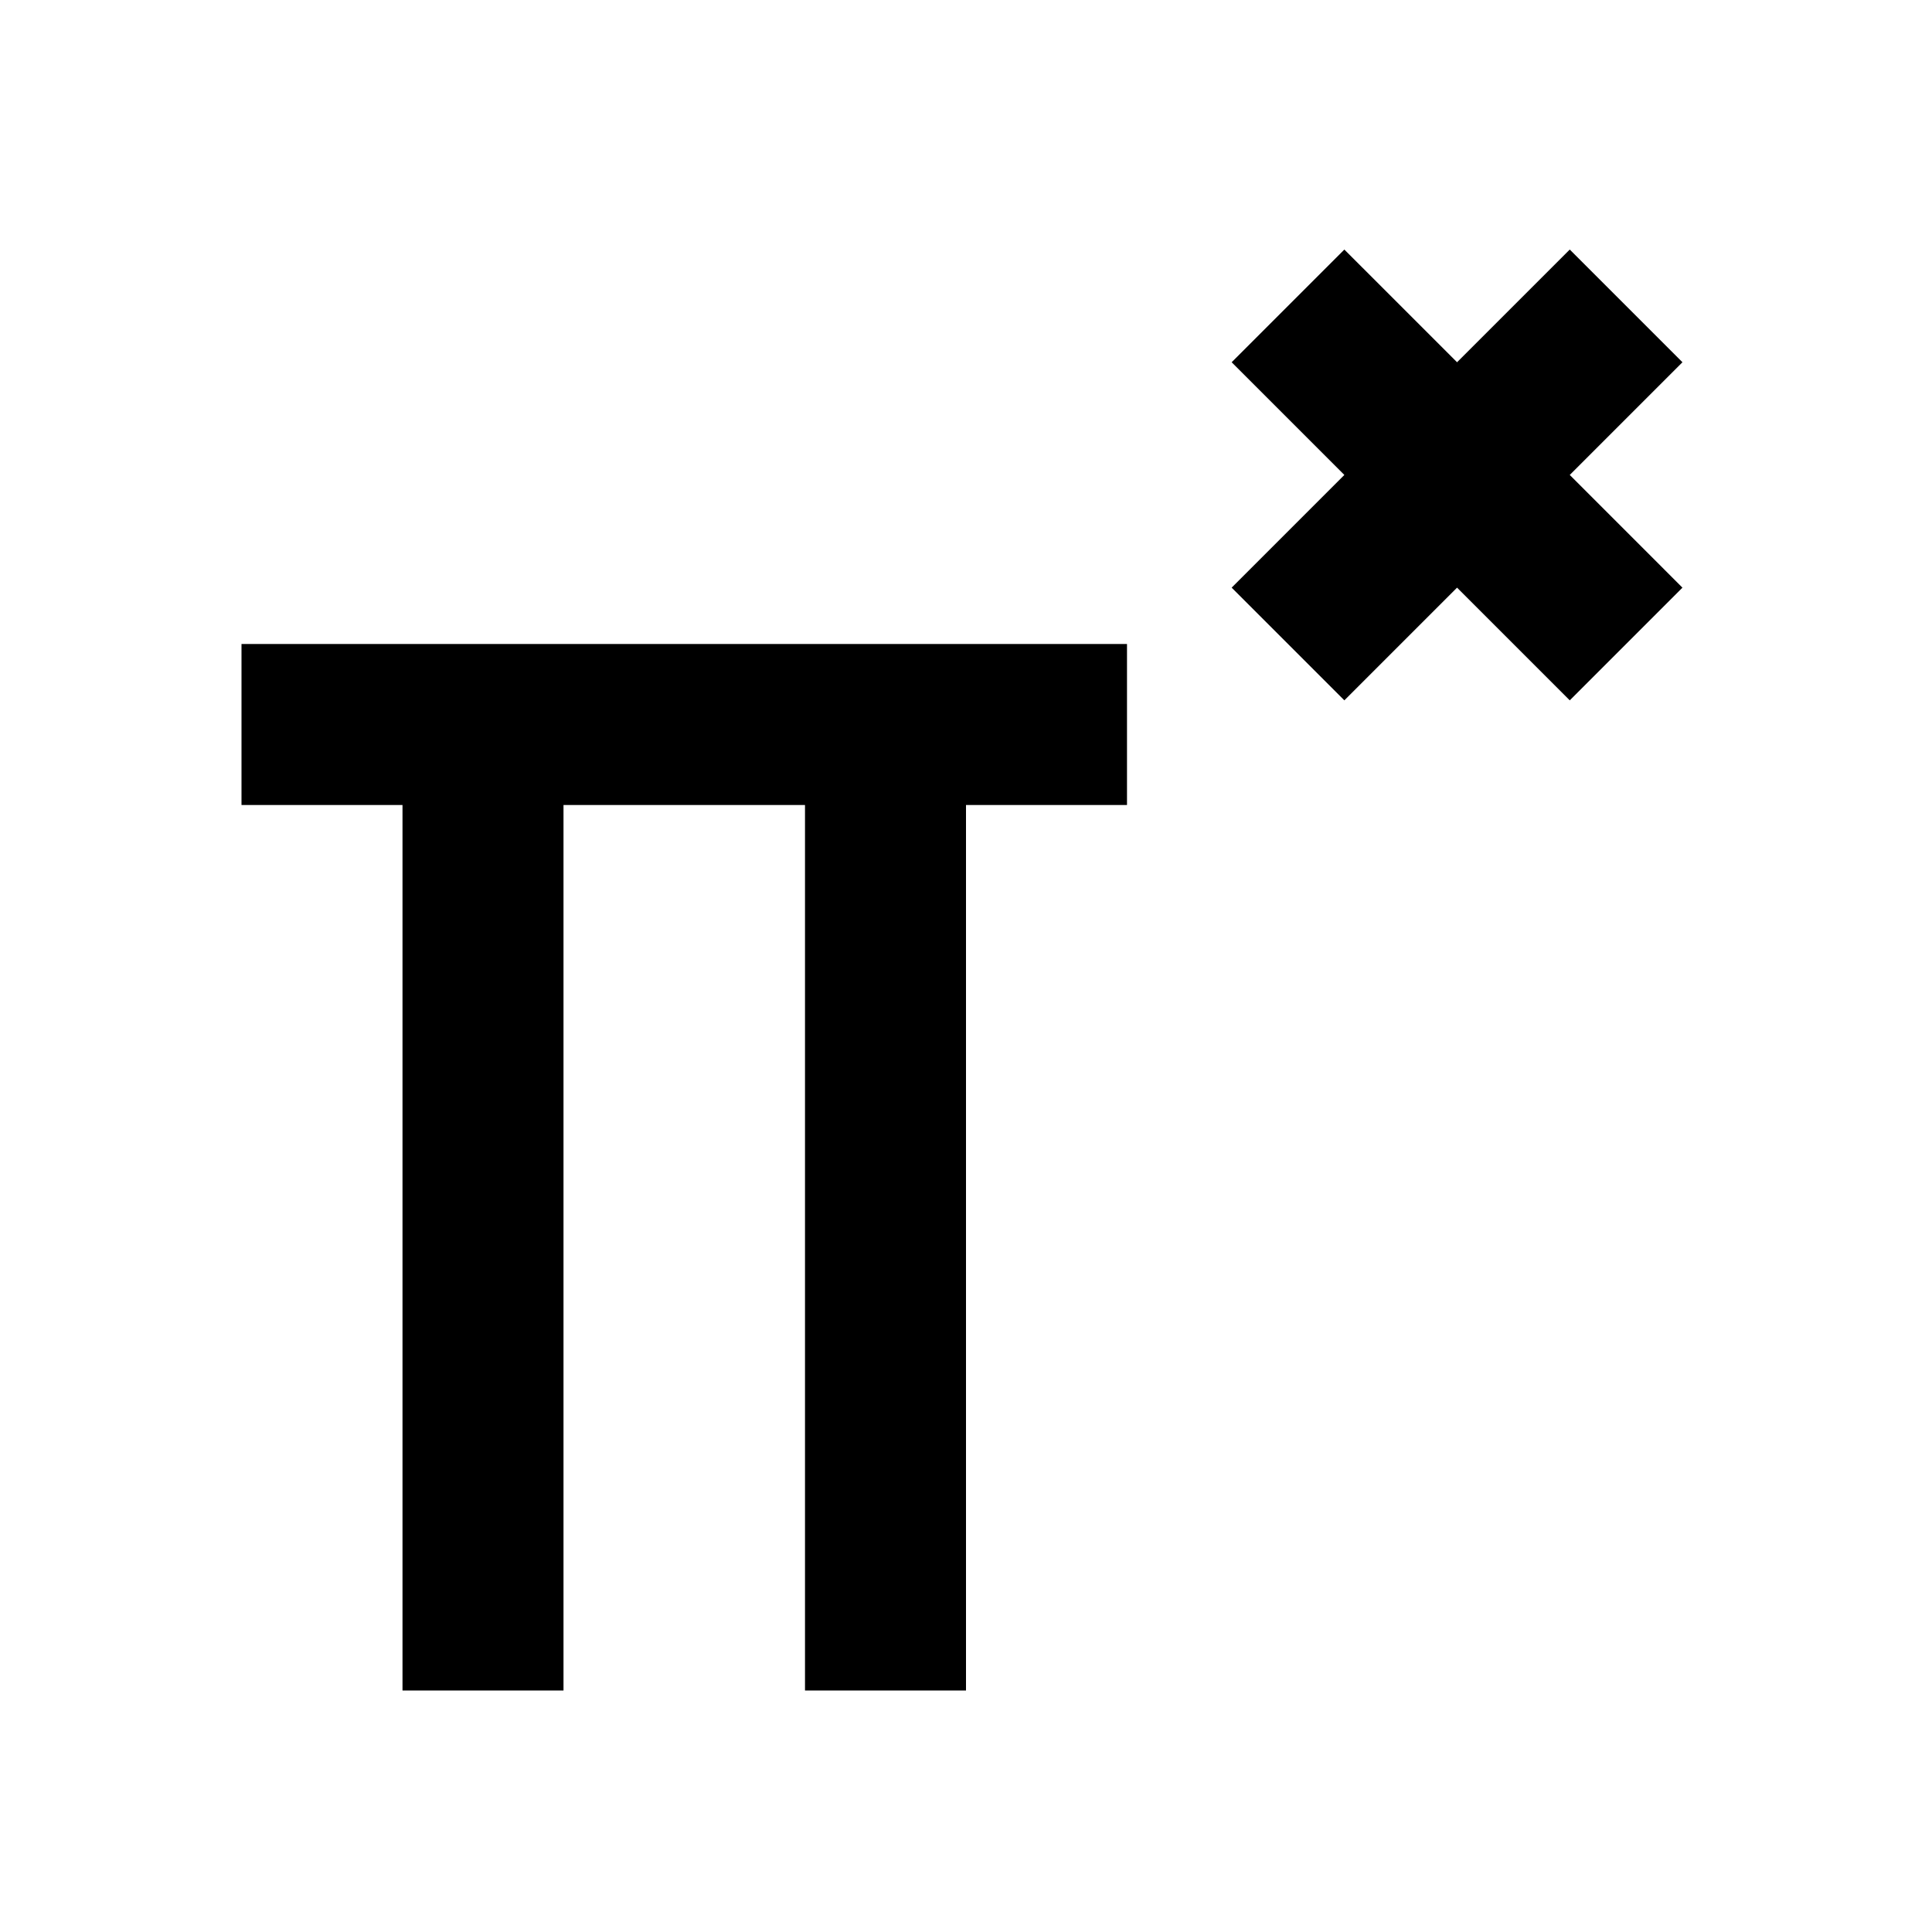
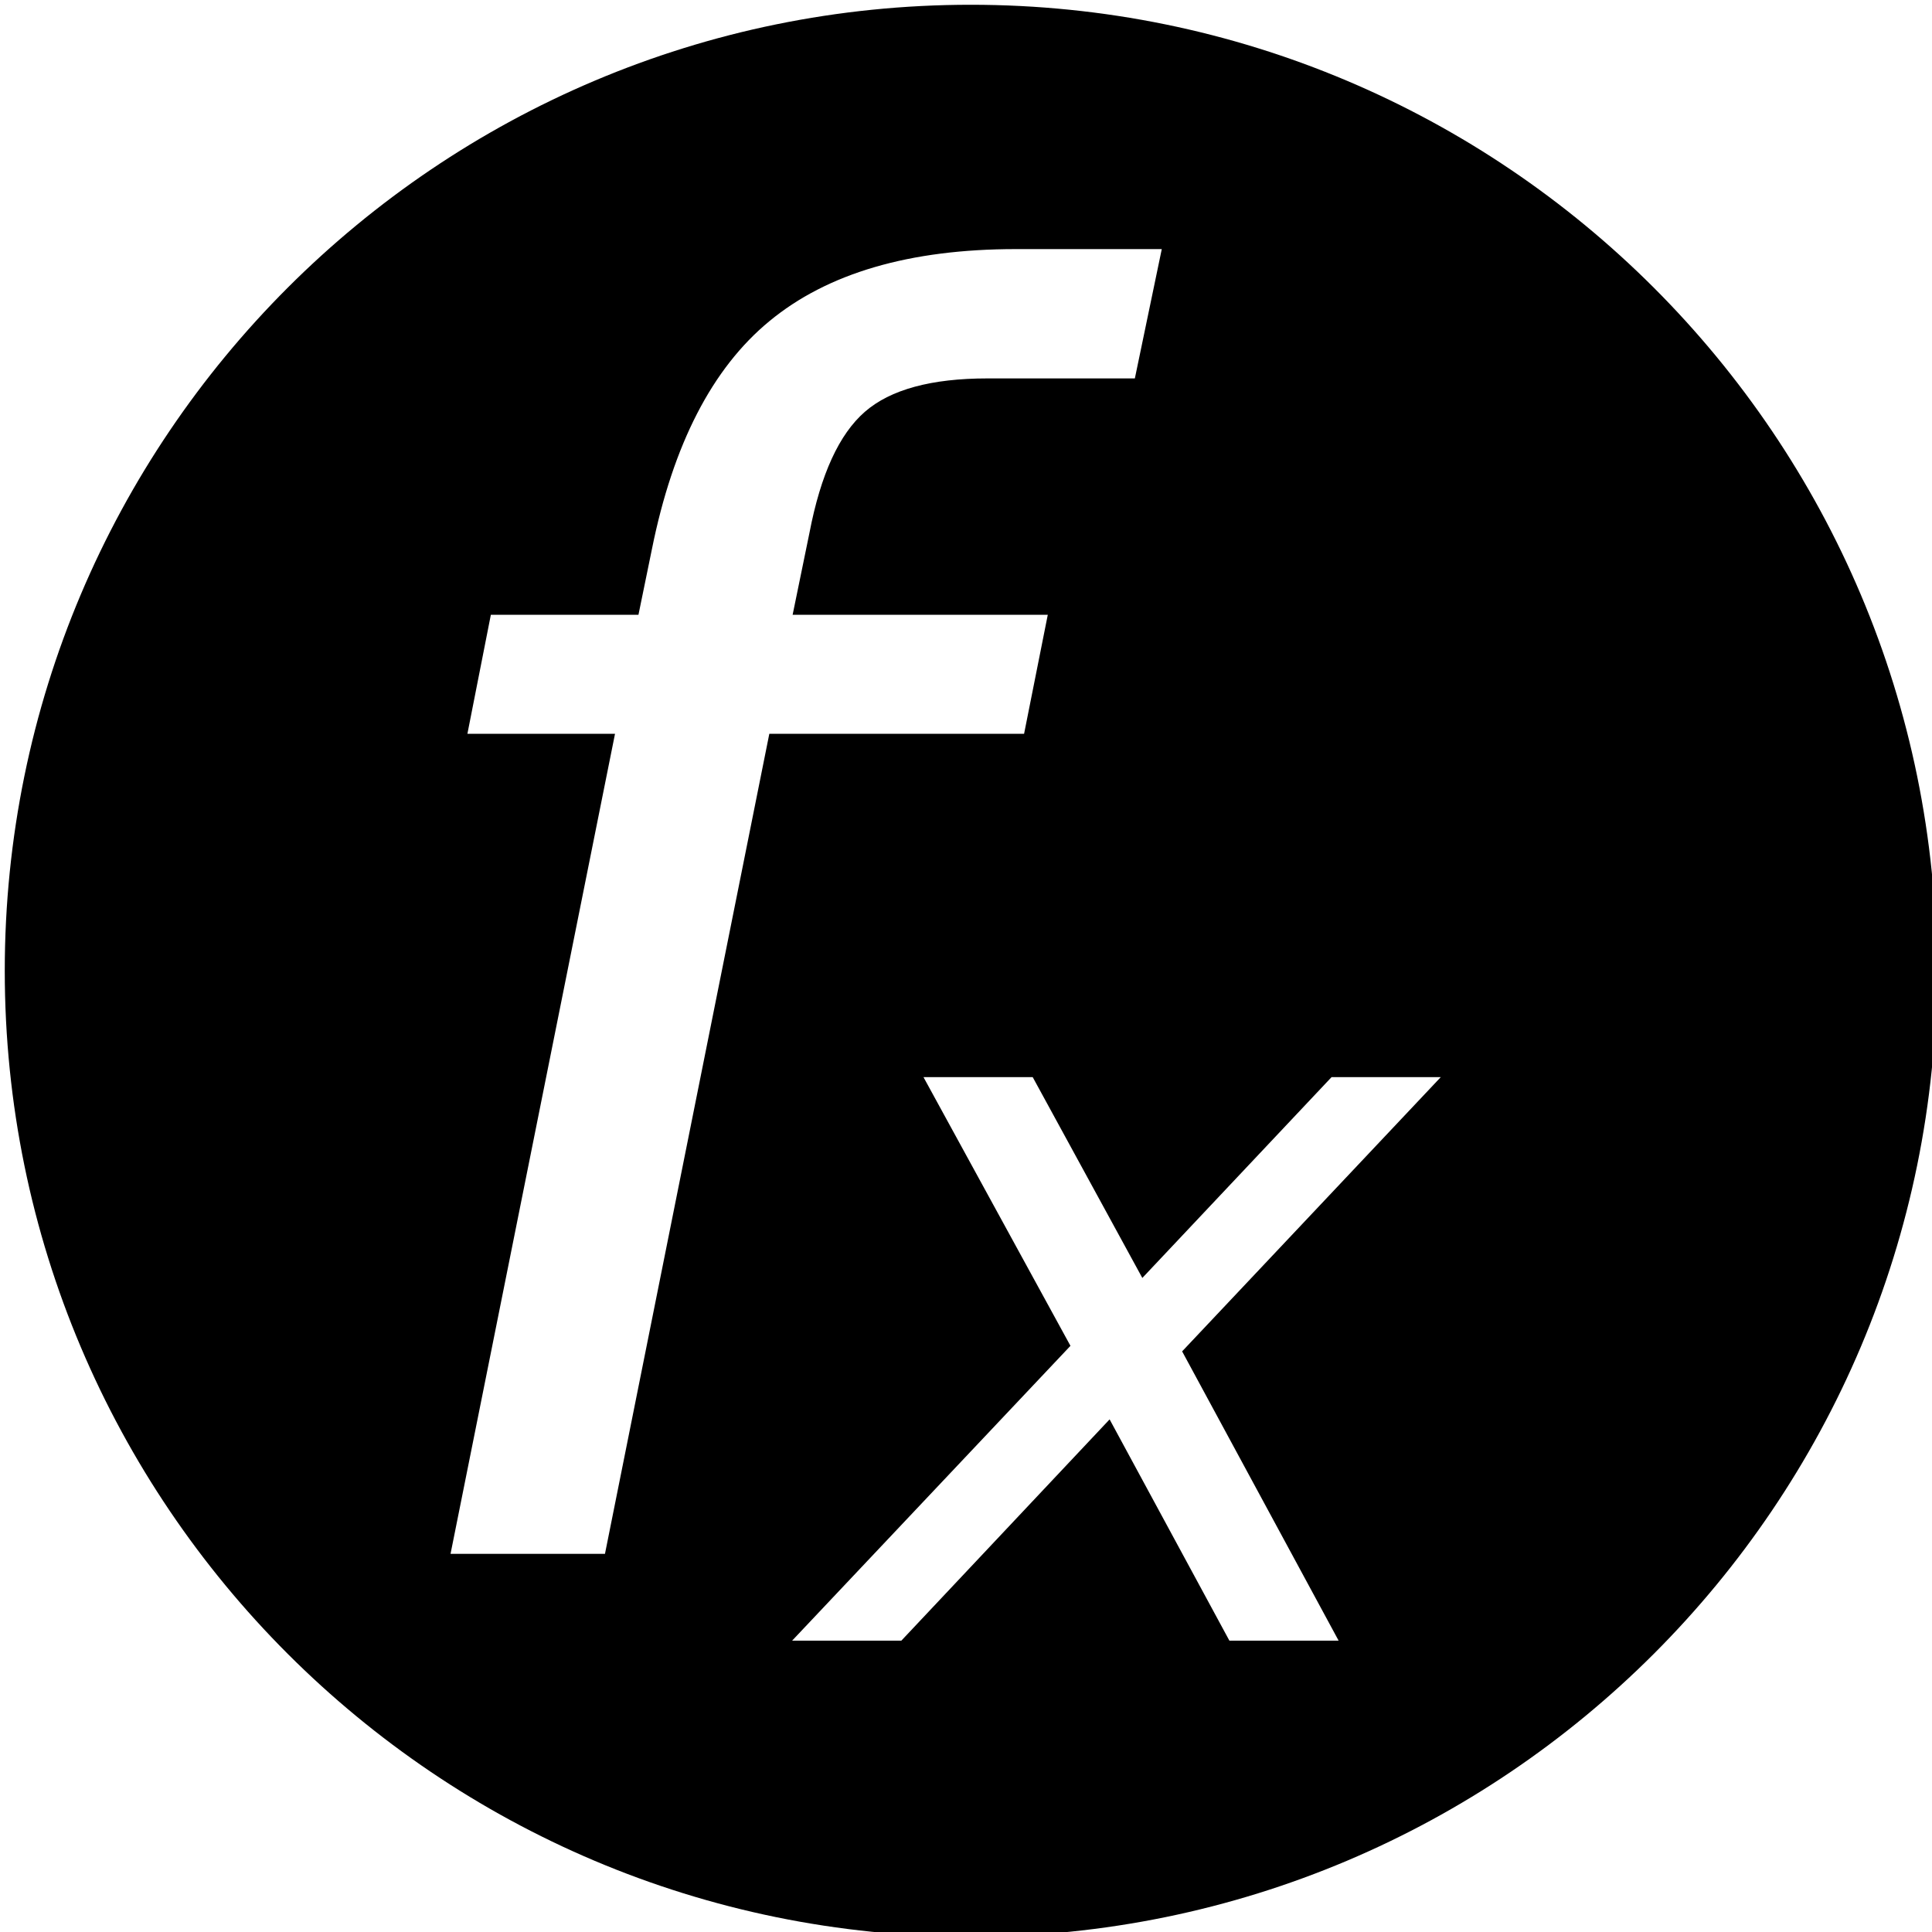
- <svg xmlns="http://www.w3.org/2000/svg" version="1.1" viewBox="0 0 24 24">
-   <polygon points="3,10 5,10 5,21 7,21 7,10 10,10 10,21 12,21 12,10 14,10 14,8 3,8" />
-   <polygon points="20.9,4.5 19.5,3.1 18.1,4.5 16.7,3.1 15.3,4.5 16.7,5.9 15.3,7.3 16.7,8.7 18.1,7.3 19.5,8.7 20.9,7.3 19.5,5.9" />
+ <svg xmlns="http://www.w3.org/2000/svg" width="15" height="15" viewBox="0 0 15 15" version="1.1" id="svg3763">
+   <defs id="defs3767" />
+   <path d="M 7.537 0.037 A 7.5 7.5 0 0 0 0.037 7.537 A 7.5 7.5 0 0 0 7.537 15.037 A 7.5 7.5 0 0 0 15.037 7.537 A 7.5 7.5 0 0 0 7.537 0.037 z M 7.887 1.934 L 9.02 1.934 L 8.811 2.938 L 7.666 2.938 C 7.232 2.938 6.914 3.024 6.715 3.197 C 6.515 3.371 6.372 3.683 6.285 4.135 L 6.154 4.773 L 8.135 4.773 L 7.951 5.697 L 5.973 5.697 L 4.697 12.064 L 3.498 12.064 L 4.775 5.697 L 3.629 5.697 L 3.811 4.773 L 4.957 4.773 L 5.061 4.266 C 5.225 3.45 5.53 2.859 5.973 2.494 C 6.424 2.121 7.062 1.934 7.887 1.934 z M 7.17 8.363 L 8.018 8.363 L 8.869 9.922 L 10.338 8.363 L 11.186 8.363 L 9.178 10.492 L 10.393 12.738 L 9.545 12.738 L 8.615 11.02 L 6.998 12.738 L 6.15 12.738 L 8.311 10.449 L 7.17 8.363 z " id="path3773" />
</svg>
